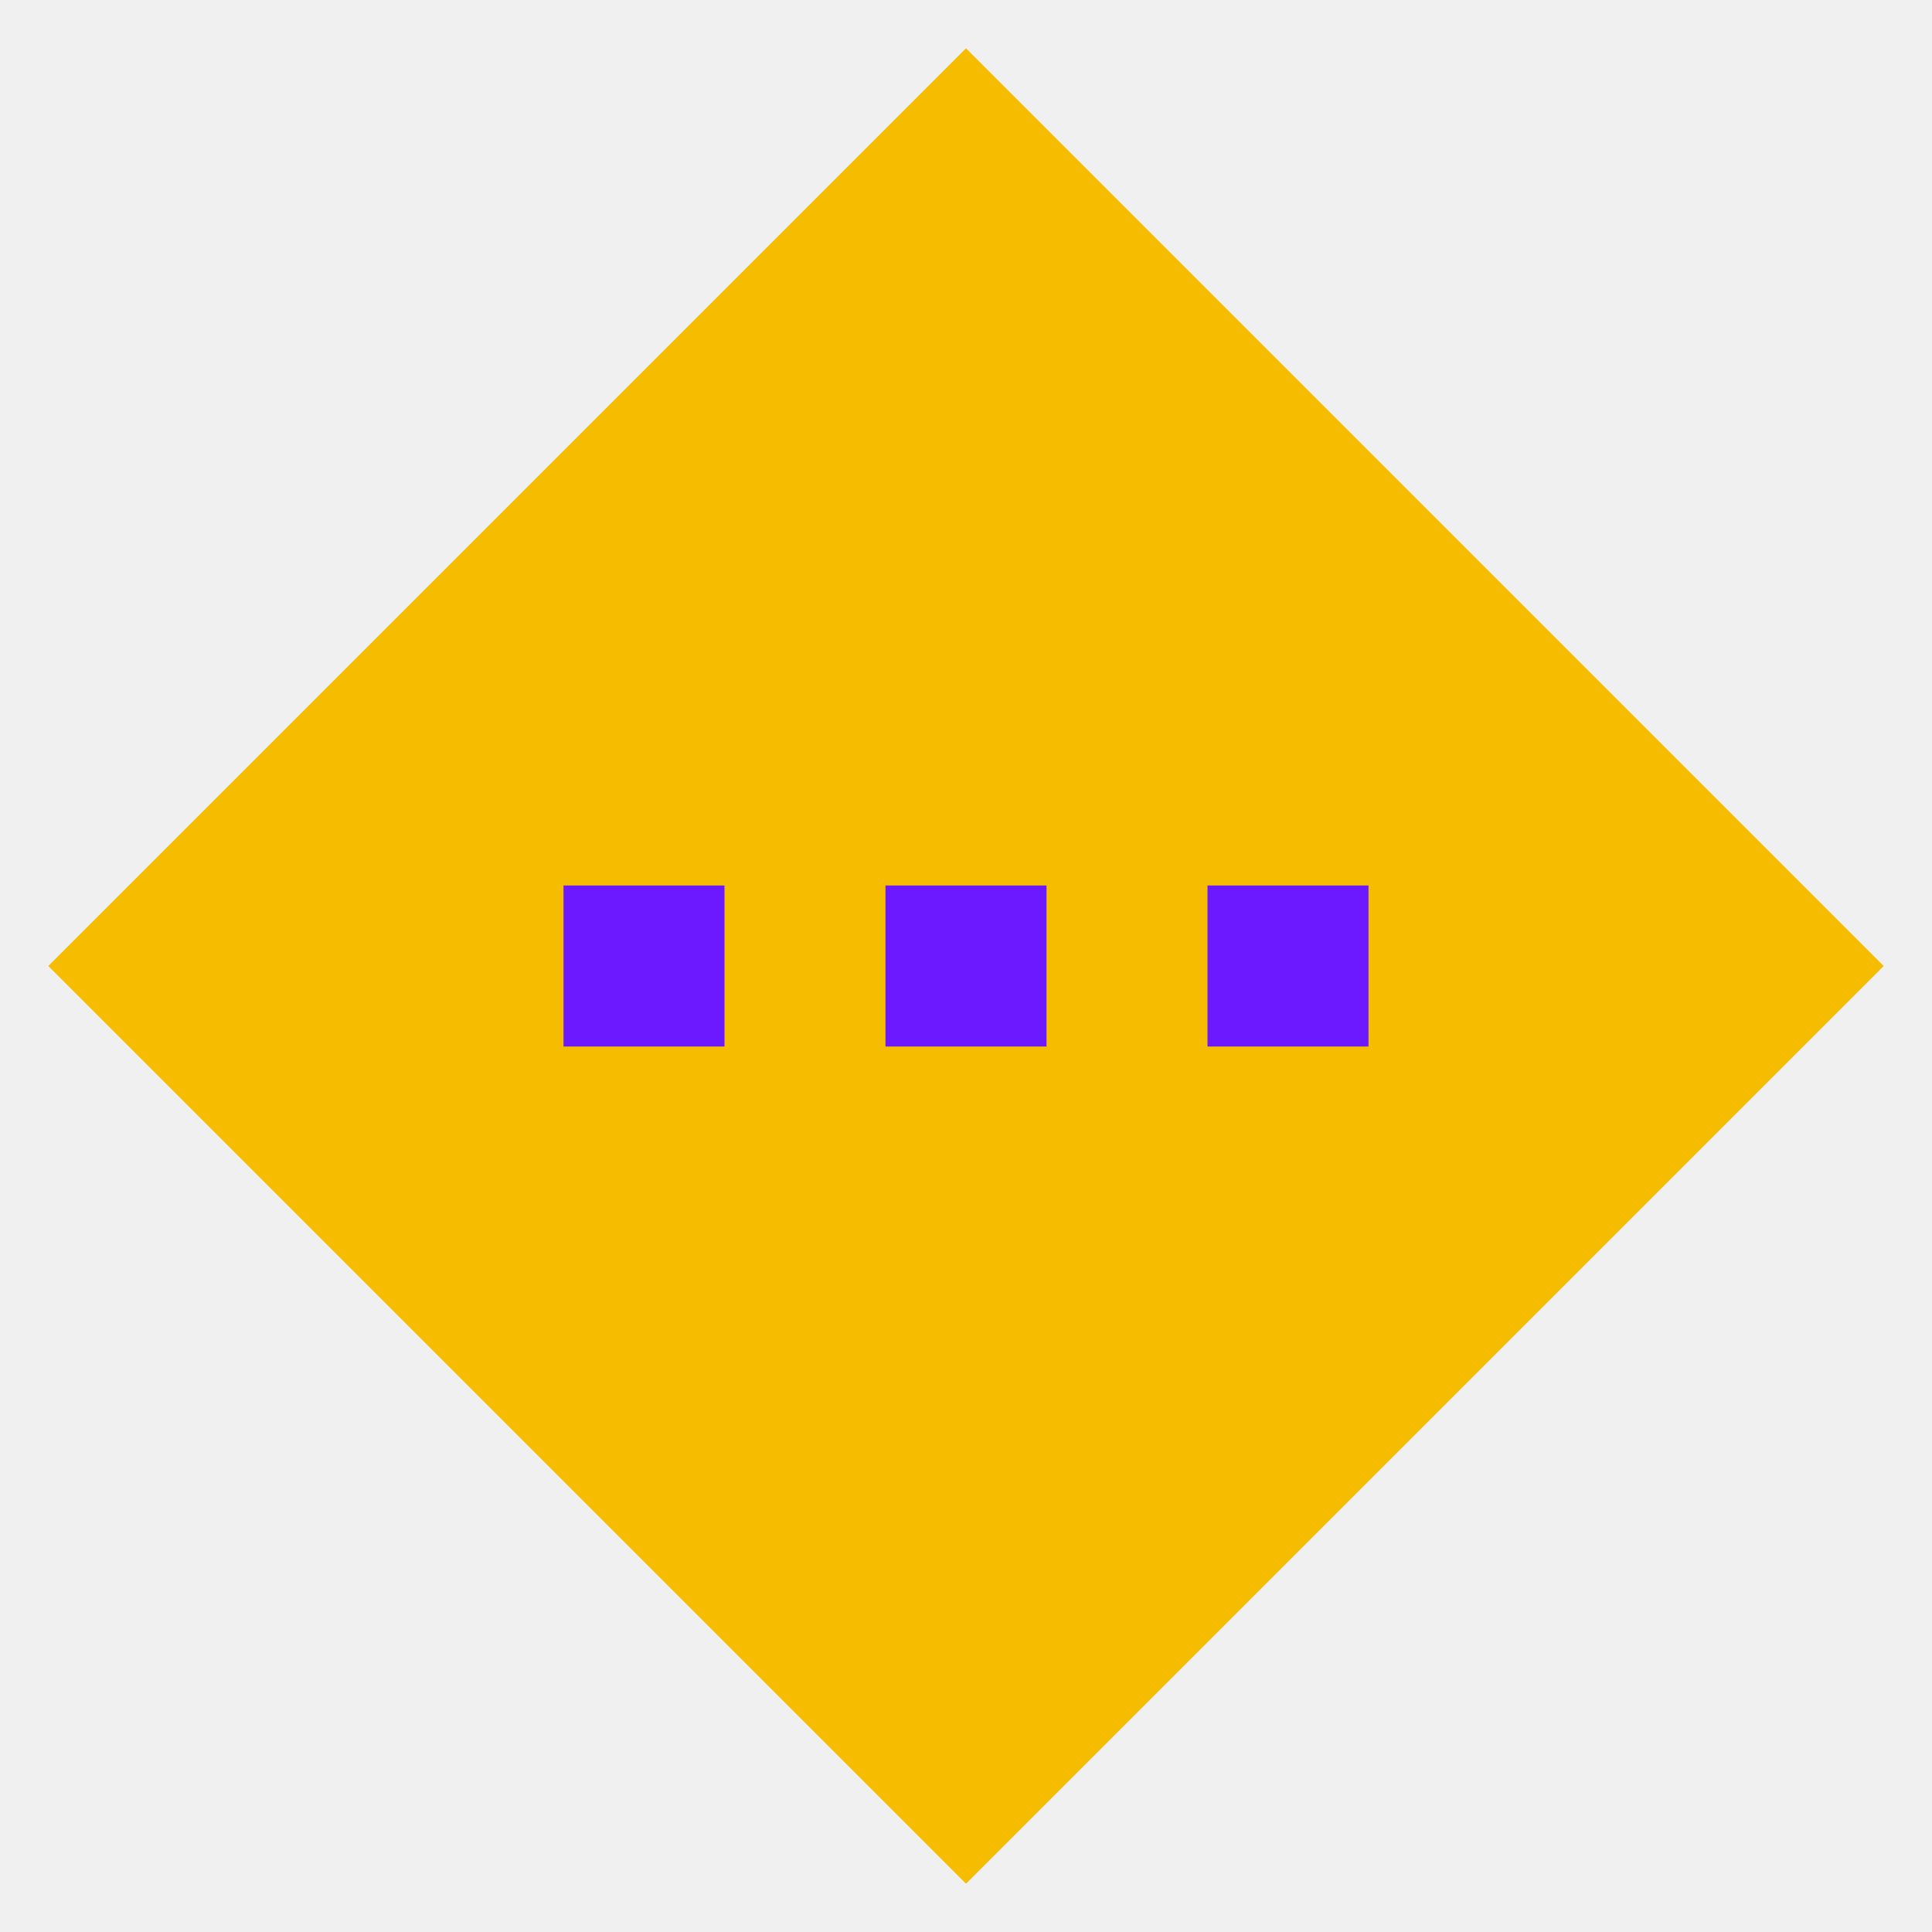
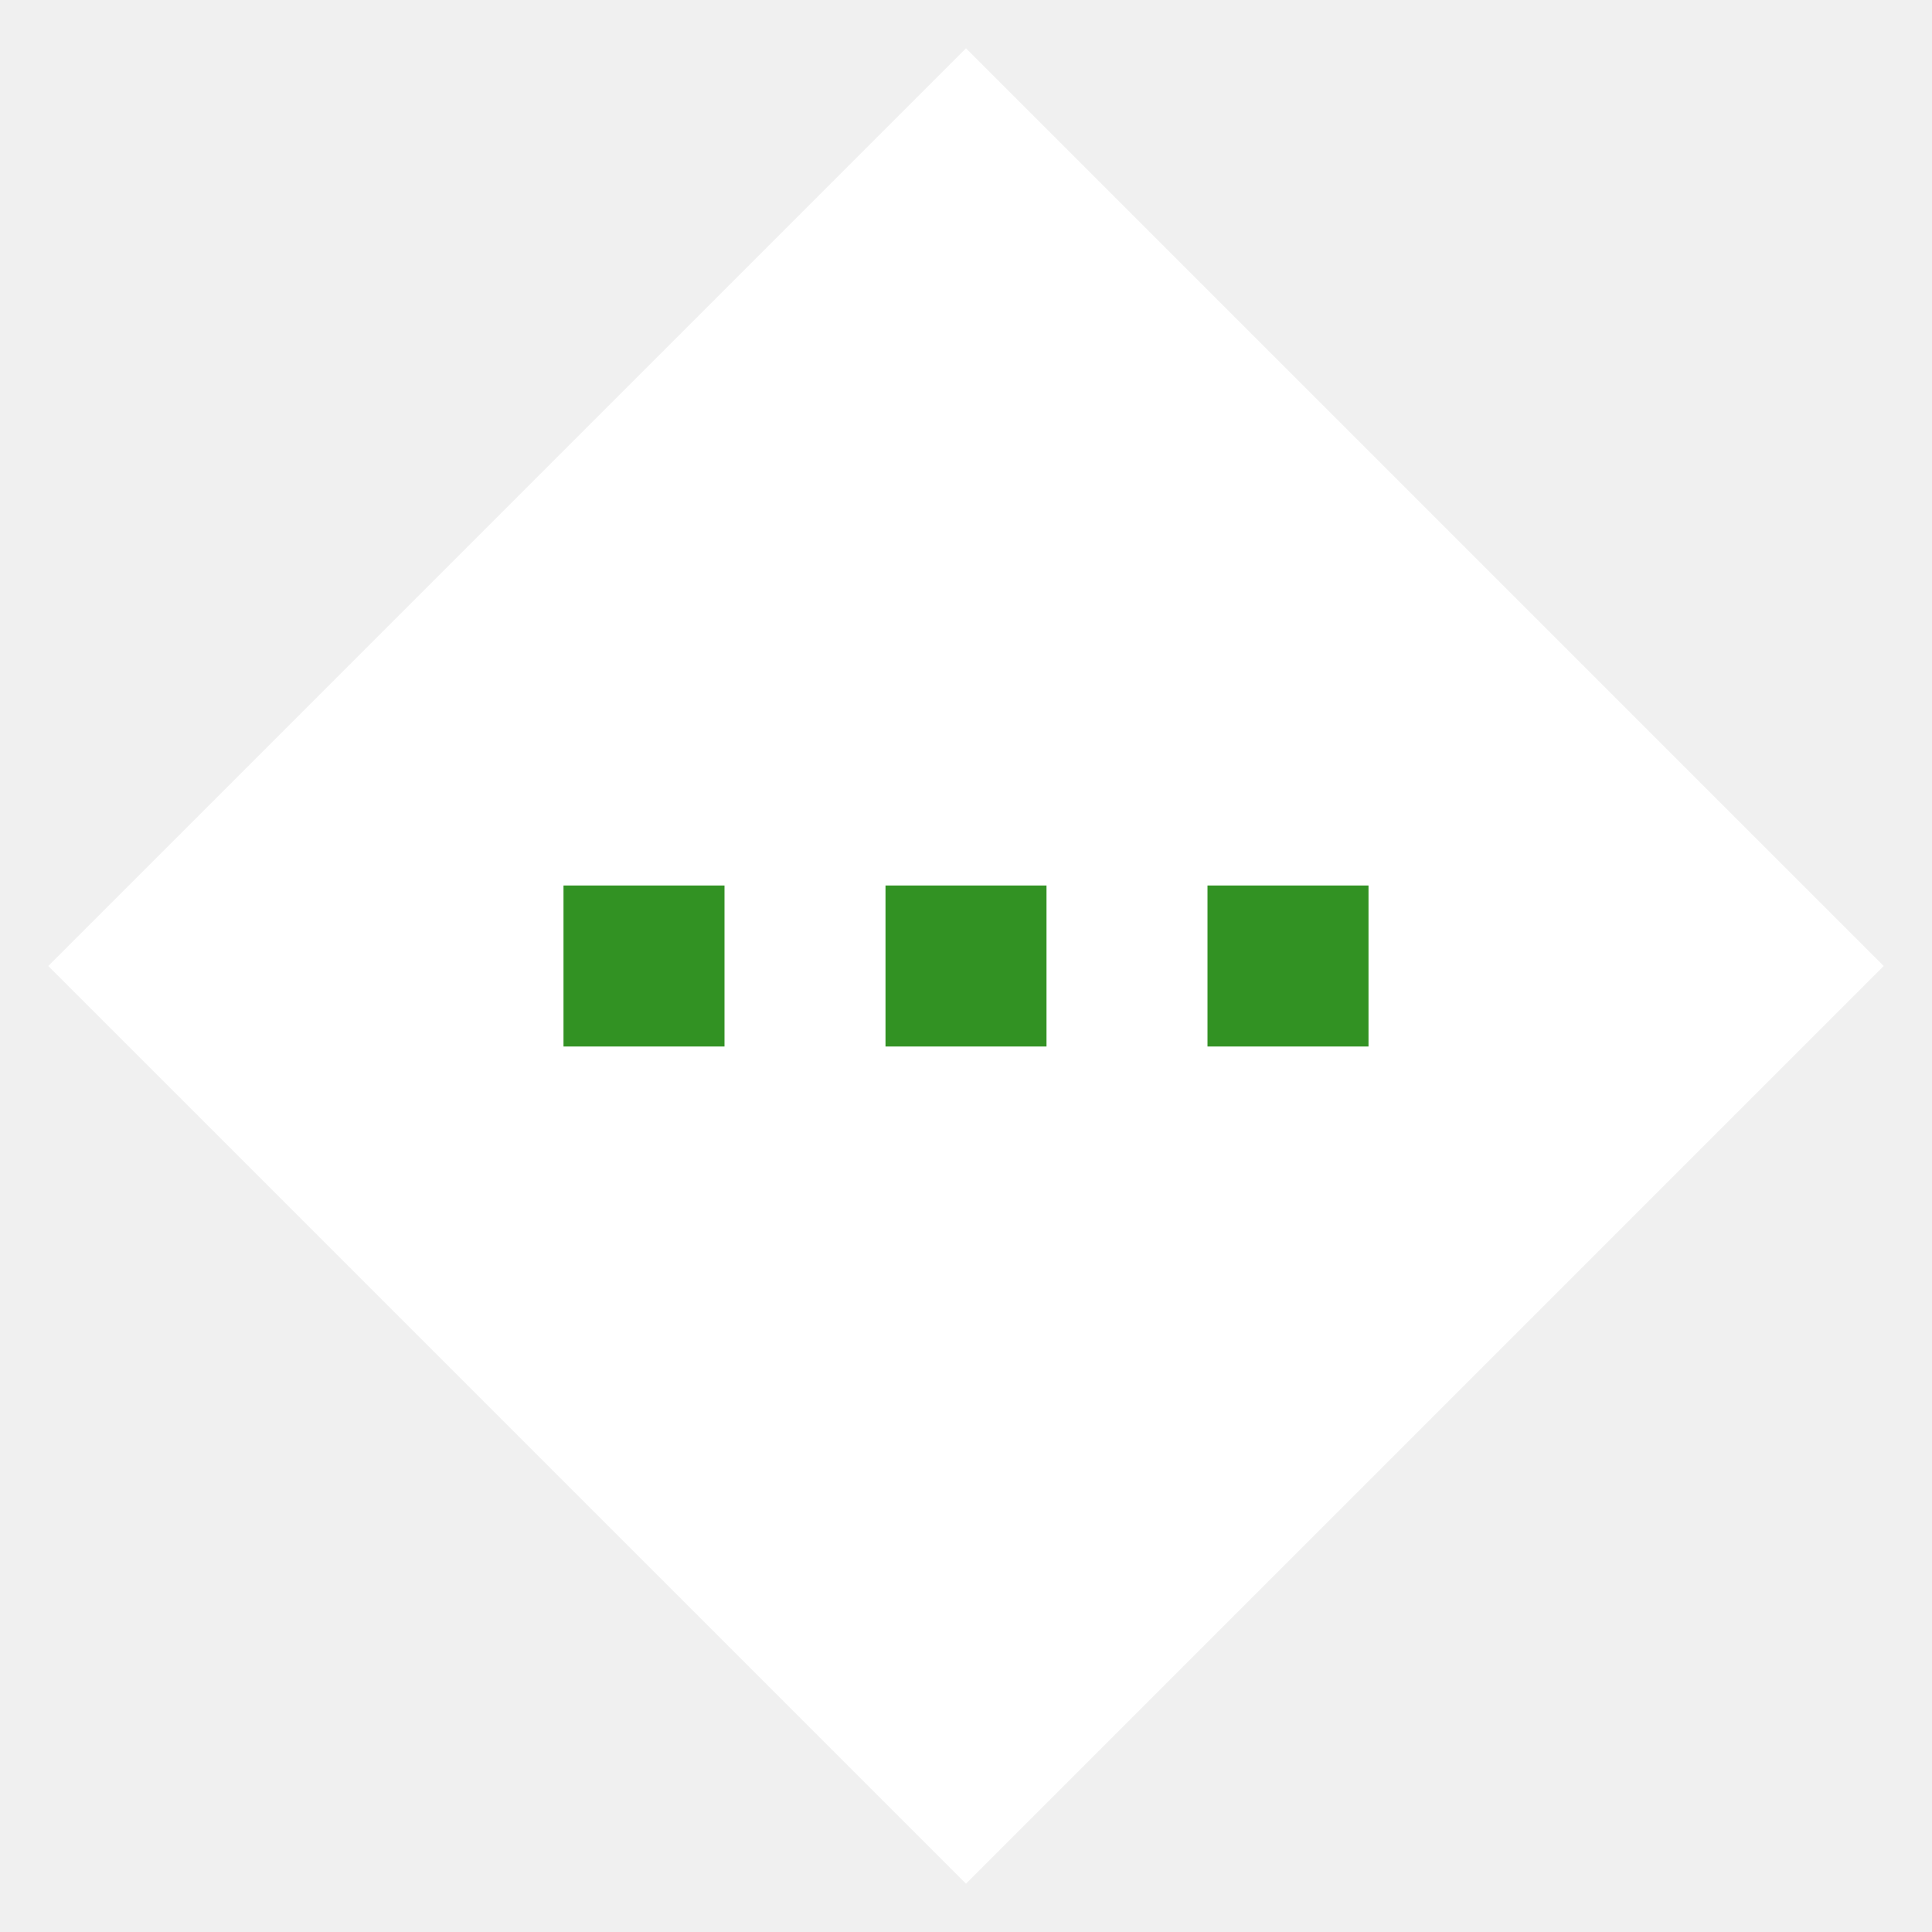
<svg xmlns="http://www.w3.org/2000/svg" x="0px" y="0px" width="48" height="48" viewBox="0 0 48 48">
-   <path fill="#f5bc00" d="M24,46.8L1.2,24L24,1.2L46.8,24L24,46.8z" />
-   <rect width="4" height="4" x="22" y="22" fill="#6c19ff" />
-   <rect width="4" height="4" x="14" y="22" fill="#6c19ff" />
-   <rect width="4" height="4" x="30" y="22" fill="#6c19ff" />
+   <path fill="#ffffff" d="M24,46.8L1.2,24L24,1.2L46.8,24L24,46.8z" />
+   <rect width="4" height="4" x="22" y="22" fill="#329223" />
+   <rect width="4" height="4" x="14" y="22" fill="#329223" />
+   <rect width="4" height="4" x="30" y="22" fill="#329223" />
</svg>
